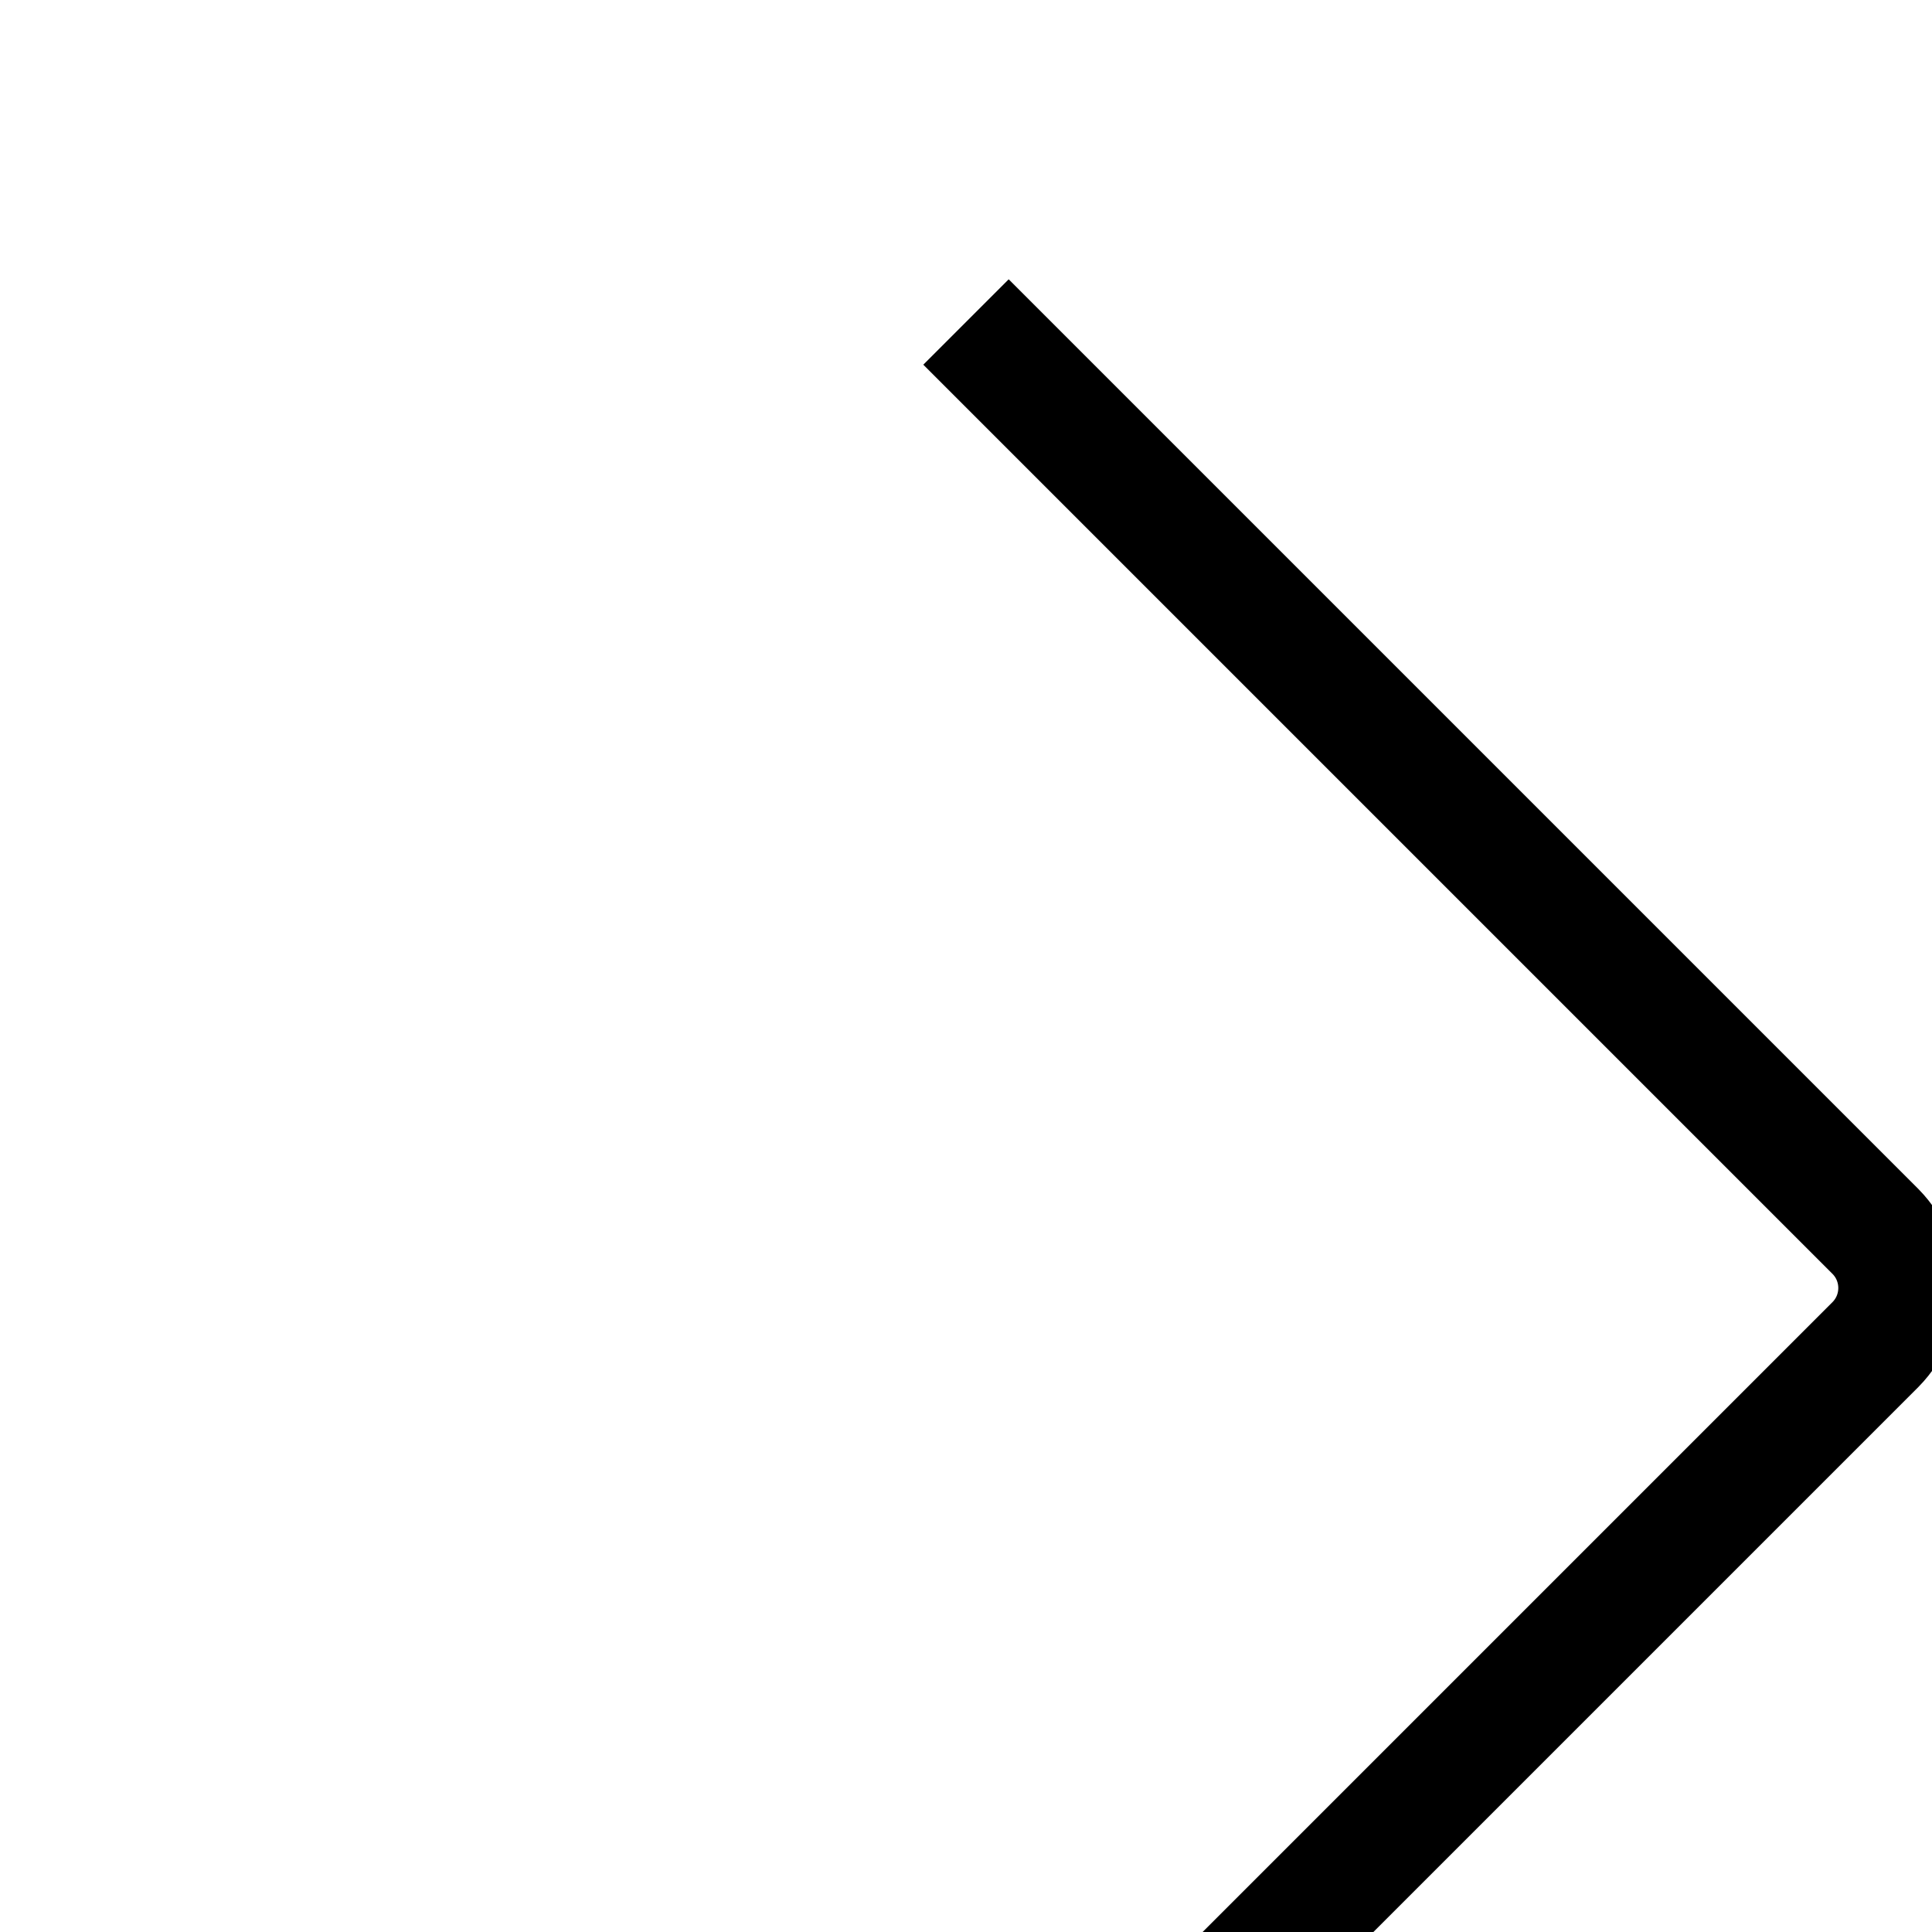
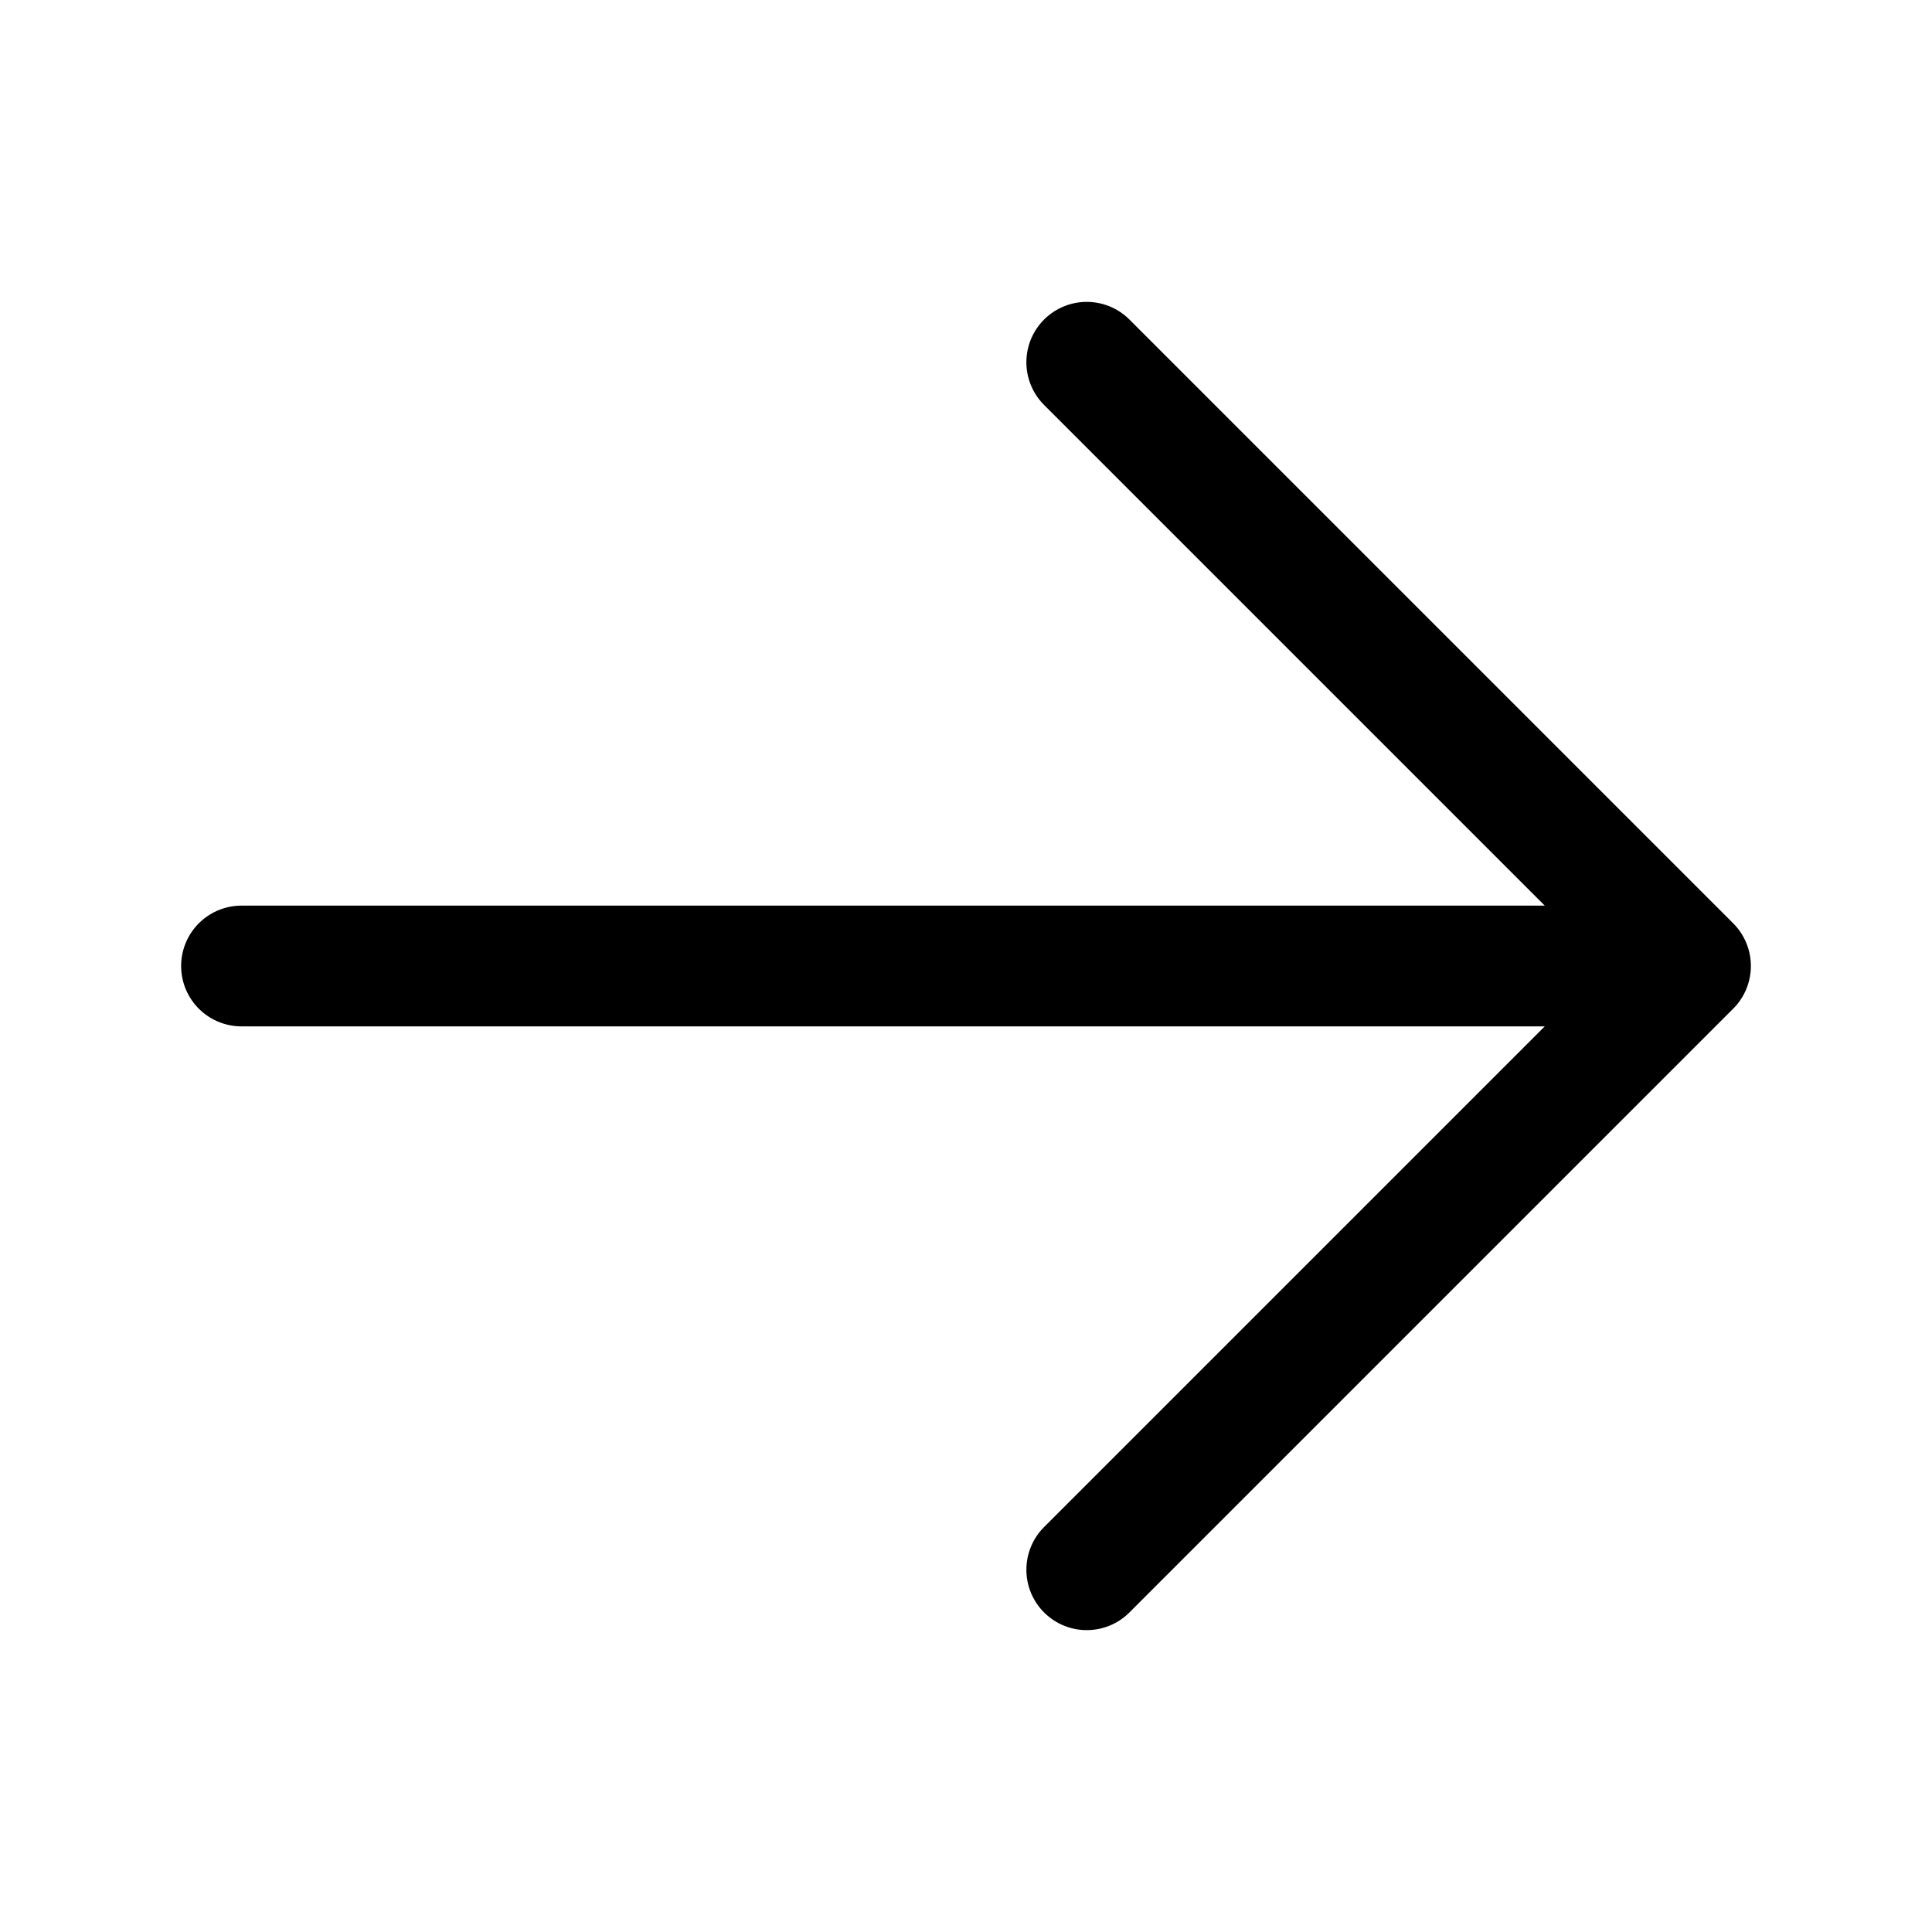
- <svg xmlns="http://www.w3.org/2000/svg" viewBox="0 0 24 24" aria-hidden="true" role="presentation" fill="#000000" stroke-width="1.5" stroke="#000000" focusable="false">
-   <path fill="none" d="m12 4 11.3 11.3a1 1 0 0 1 0 1.4L12 28" />
+ <svg xmlns="http://www.w3.org/2000/svg" data-slot="icon" fill="none" stroke-width="1.5" stroke="currentColor" viewBox="0 0 24 24" aria-hidden="true">
+   <path stroke-linecap="round" stroke-linejoin="round" d="M13.5 4.5 21 12m0 0-7.5 7.5M21 12H3" />
</svg>
